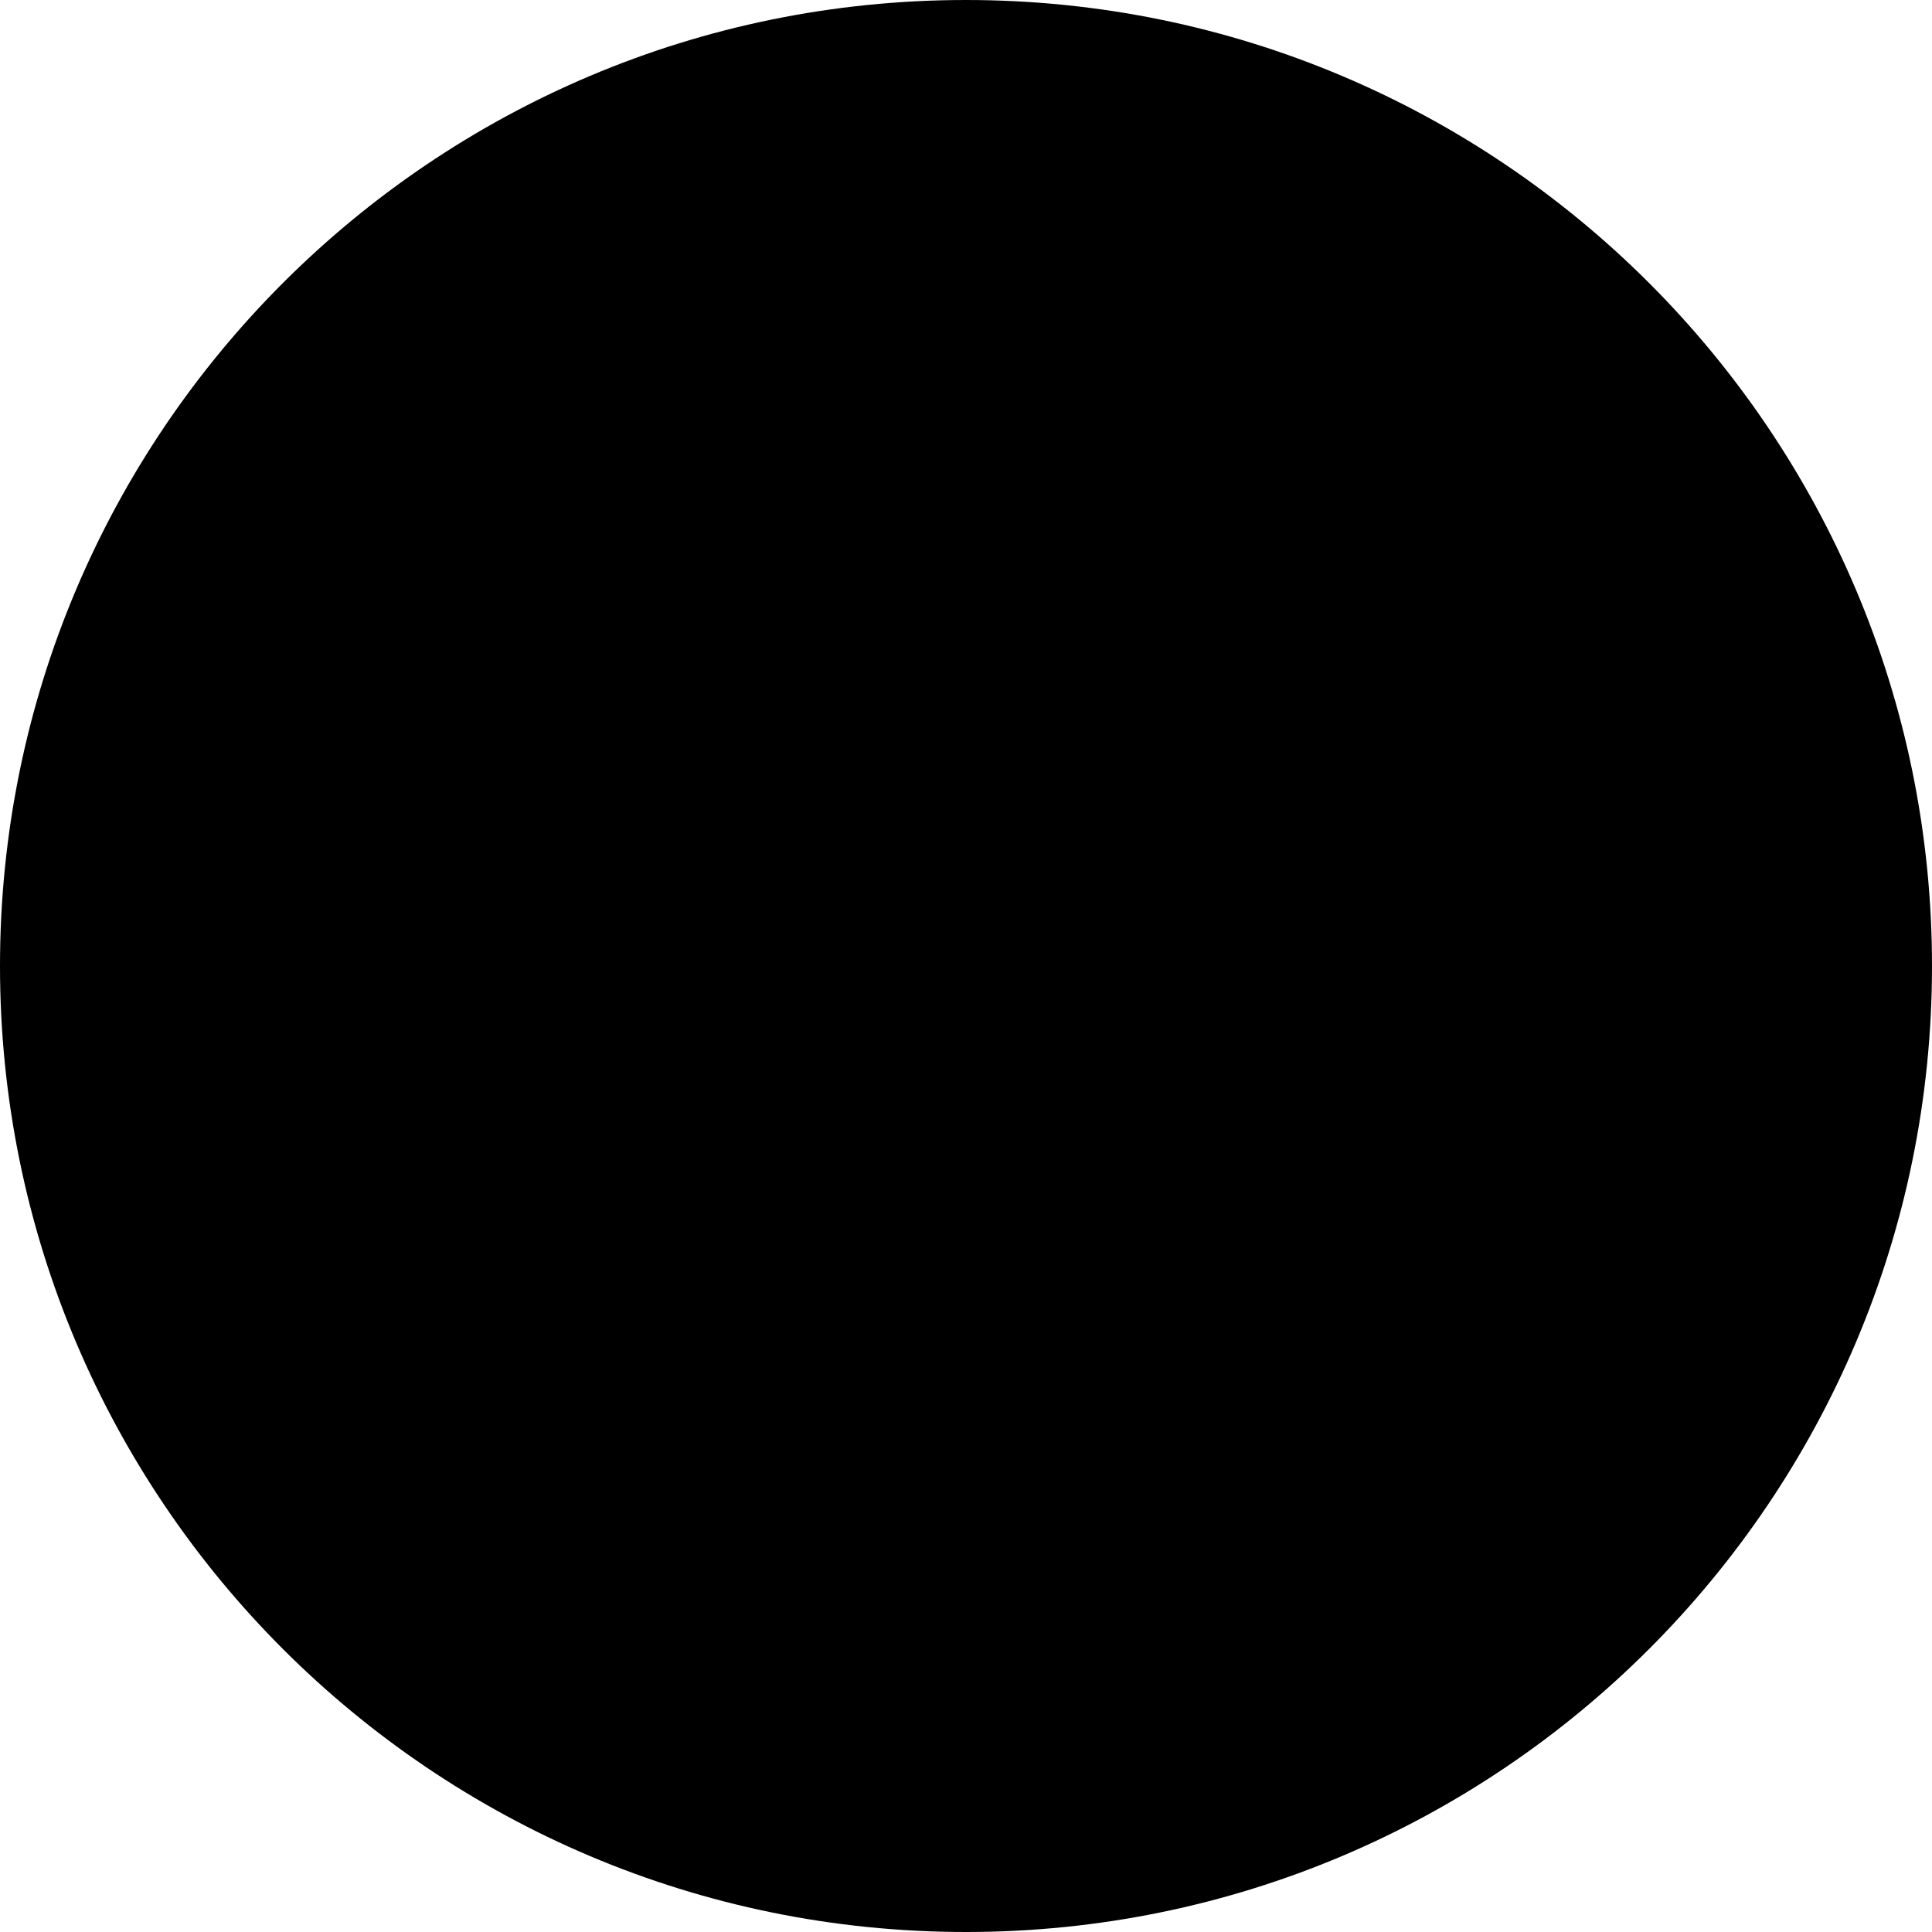
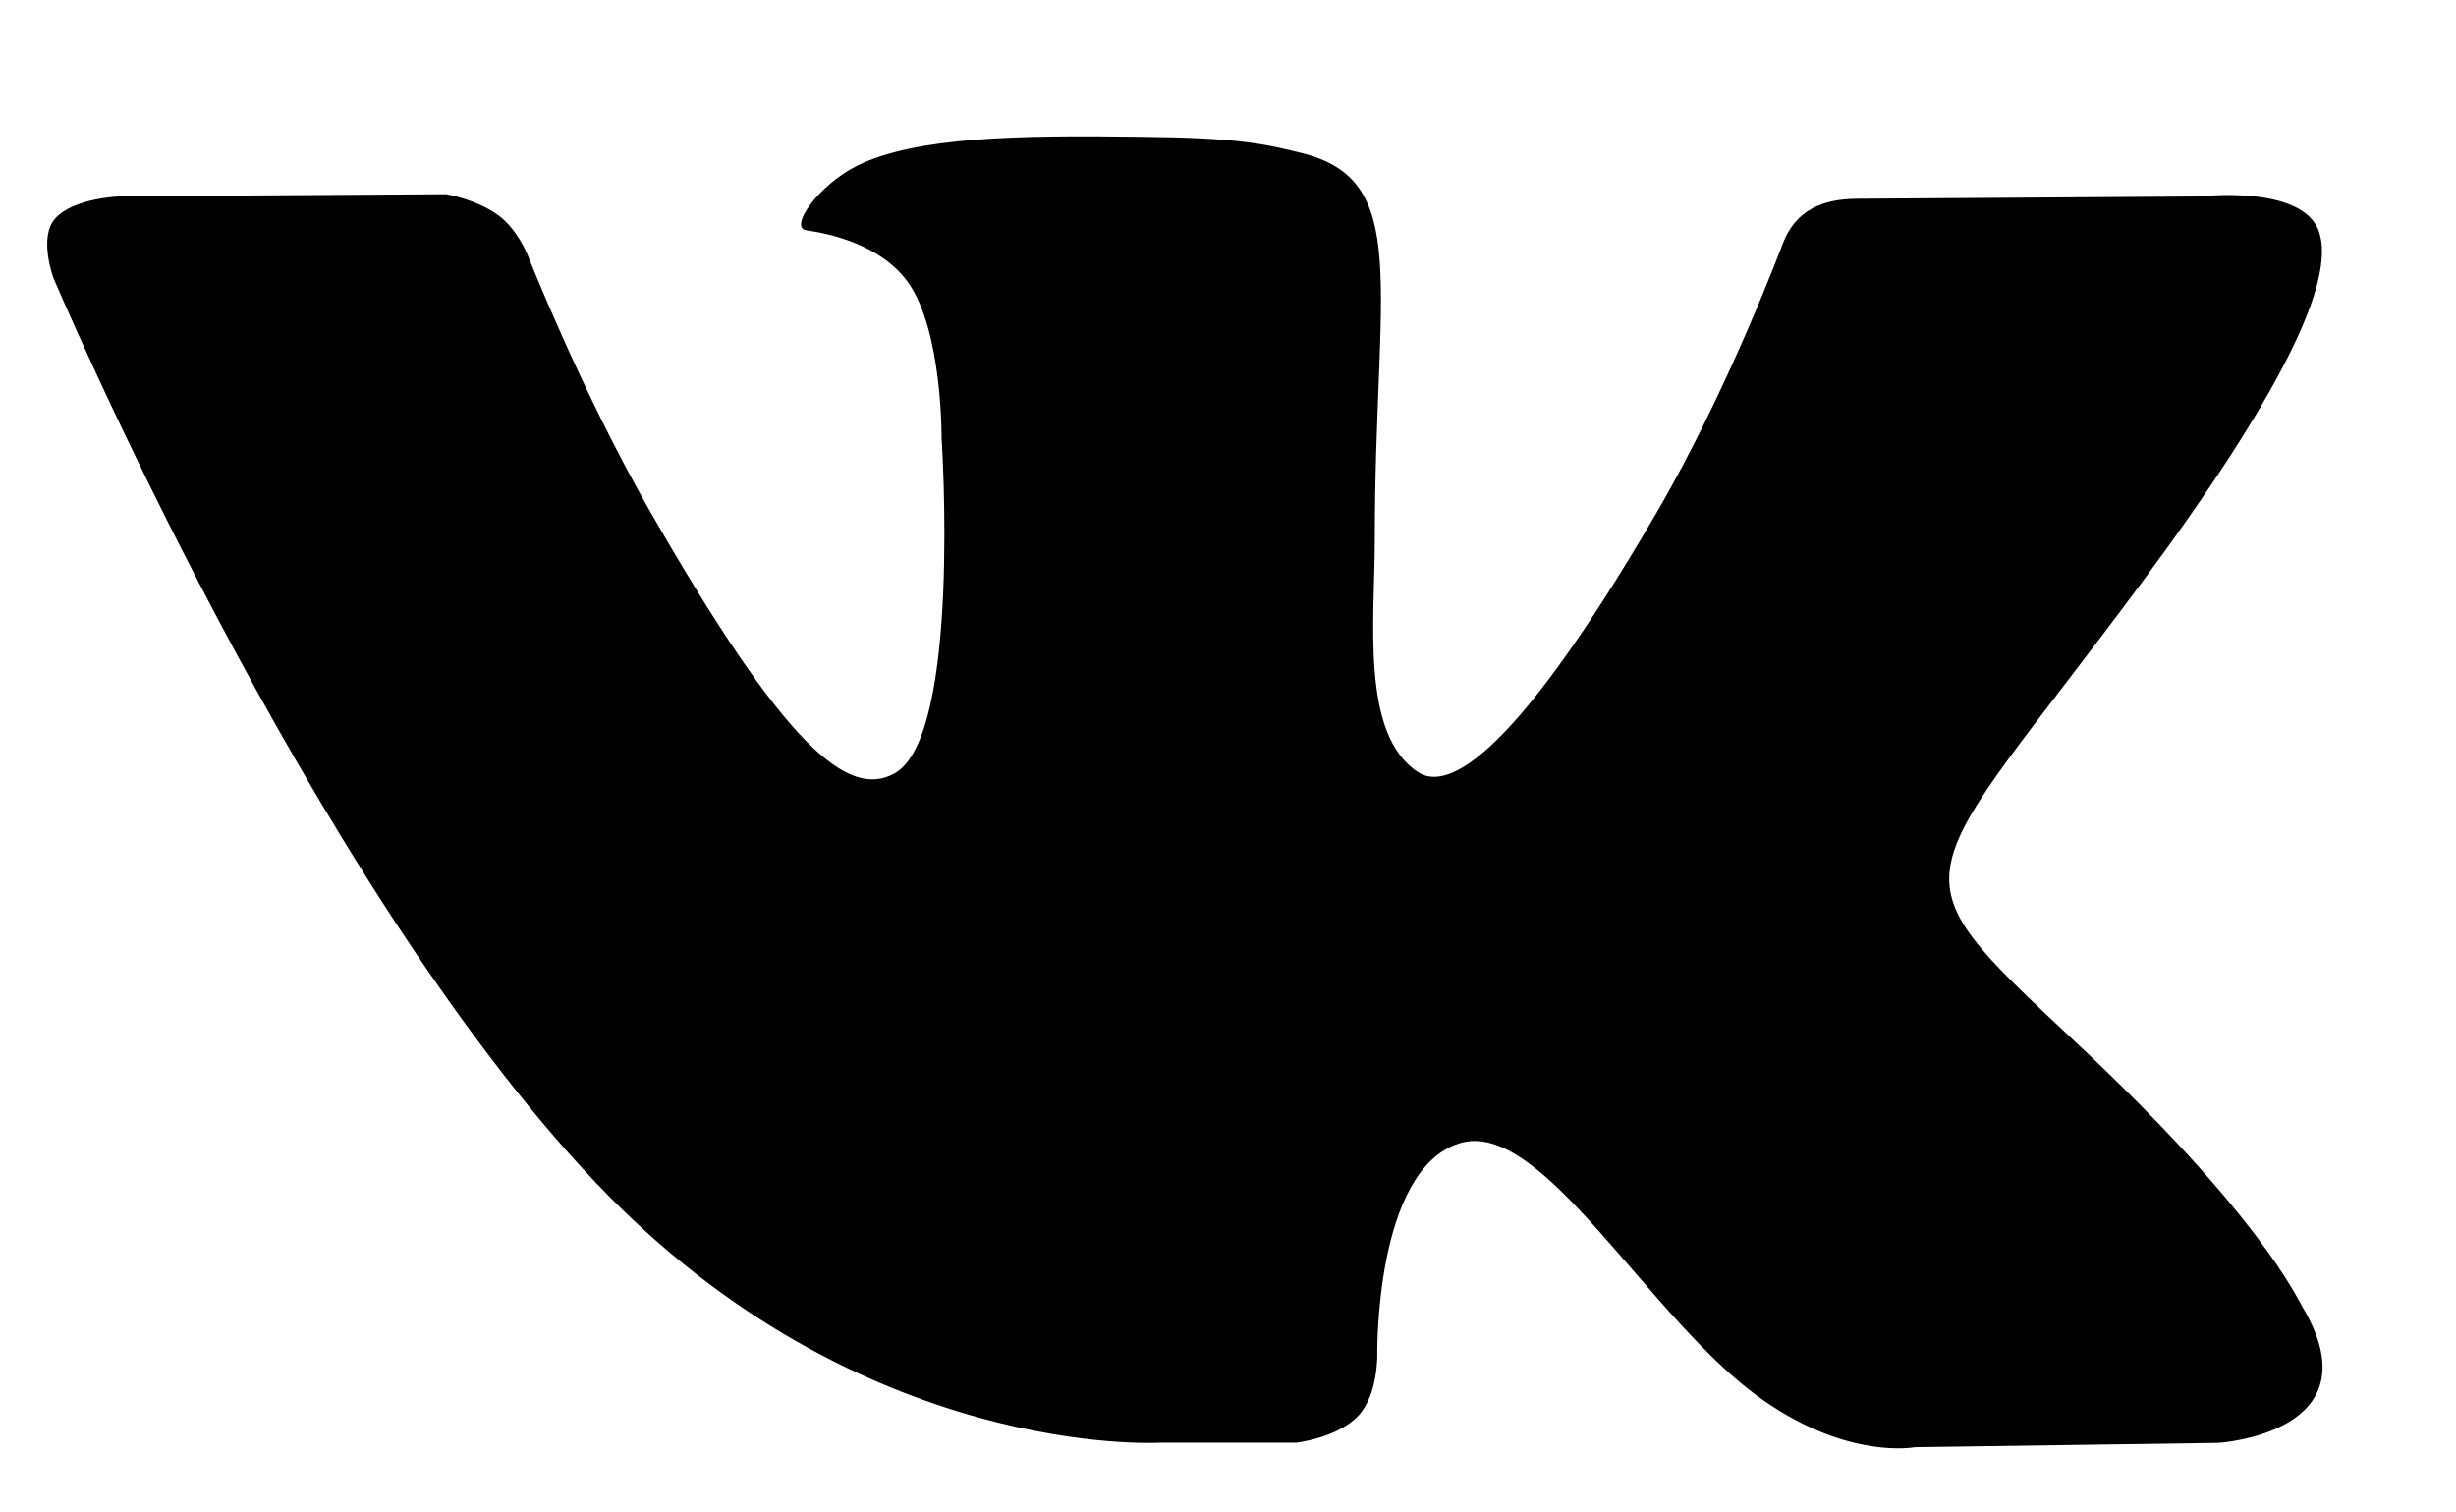
- <svg xmlns="http://www.w3.org/2000/svg" width="25" height="25" viewBox="0 0 25 25">
-   <path d="M12.5 0C5.597 0 0 5.597 0 12.5C0 19.403 5.597 25 12.5 25C19.403 25 25 19.403 25 12.5C25 5.597 19.403 0 12.5 0Z" />
-   <path d="M13.723 15.052C14.165 14.909 14.732 15.996 15.335 16.413C15.788 16.728 16.135 16.66 16.135 16.66L17.743 16.637C17.743 16.637 18.584 16.585 18.186 15.917C18.154 15.862 17.954 15.422 16.989 14.518C15.982 13.572 16.118 13.725 17.332 12.09C18.071 11.093 18.367 10.484 18.274 10.224C18.186 9.975 17.642 10.04 17.642 10.04L15.831 10.052C15.654 10.053 15.505 10.107 15.437 10.291C15.435 10.293 15.149 11.062 14.767 11.716C13.961 13.101 13.639 13.174 13.506 13.088C13.2 12.887 13.277 12.283 13.277 11.854C13.277 10.512 13.477 9.953 12.886 9.809C12.688 9.76 12.543 9.729 12.039 9.724C11.395 9.715 10.847 9.724 10.537 9.877C10.331 9.98 10.173 10.206 10.269 10.219C10.389 10.236 10.659 10.293 10.804 10.491C10.989 10.746 10.984 11.319 10.984 11.319C10.984 11.319 11.09 12.899 10.734 13.094C10.489 13.229 10.155 12.955 9.436 11.698C9.069 11.055 8.791 10.345 8.791 10.345C8.791 10.345 8.738 10.213 8.64 10.141C8.524 10.055 8.362 10.028 8.362 10.028L6.643 10.039C6.643 10.039 6.384 10.046 6.289 10.16C6.205 10.261 6.282 10.469 6.282 10.469C6.282 10.469 7.629 13.656 9.155 15.261C10.553 16.734 12.142 16.636 12.142 16.636H12.862C12.862 16.636 13.079 16.611 13.191 16.492C13.294 16.381 13.29 16.172 13.29 16.172C13.29 16.172 13.275 15.195 13.723 15.052Z" />
+ <svg xmlns="http://www.w3.org/2000/svg" width="13" height="8" viewBox="0 0 13 8">
+   <path d="M7.723 6.052C8.165 5.909 8.732 6.996 9.336 7.413C9.788 7.728 10.135 7.66 10.135 7.66L11.743 7.637C11.743 7.637 12.584 7.585 12.187 6.917C12.154 6.862 11.954 6.422 10.989 5.518C9.981 4.572 10.118 4.725 11.332 3.09C12.071 2.093 12.367 1.484 12.274 1.224C12.186 0.975 11.642 1.04 11.642 1.04L9.831 1.052C9.654 1.053 9.505 1.107 9.436 1.291C9.435 1.293 9.149 2.062 8.767 2.716C7.961 4.1 7.639 4.174 7.506 4.087C7.2 3.887 7.277 3.283 7.277 2.854C7.277 1.512 7.477 0.953 6.886 0.809C6.688 0.76 6.543 0.729 6.039 0.724C5.394 0.715 4.847 0.724 4.537 0.877C4.331 0.98 4.173 1.206 4.269 1.219C4.389 1.236 4.659 1.293 4.804 1.491C4.989 1.746 4.984 2.319 4.984 2.319C4.984 2.319 5.09 3.899 4.734 4.094C4.489 4.229 4.155 3.955 3.436 2.698C3.069 2.055 2.791 1.345 2.791 1.345C2.791 1.345 2.737 1.213 2.64 1.141C2.524 1.055 2.362 1.028 2.362 1.028L0.643 1.039C0.643 1.039 0.384 1.046 0.289 1.16C0.205 1.261 0.282 1.469 0.282 1.469C0.282 1.469 1.629 4.656 3.155 6.261C4.553 7.734 6.142 7.636 6.142 7.636H6.862C6.862 7.636 7.08 7.611 7.191 7.492C7.294 7.381 7.29 7.172 7.29 7.172C7.29 7.172 7.275 6.195 7.723 6.052Z" />
</svg>
